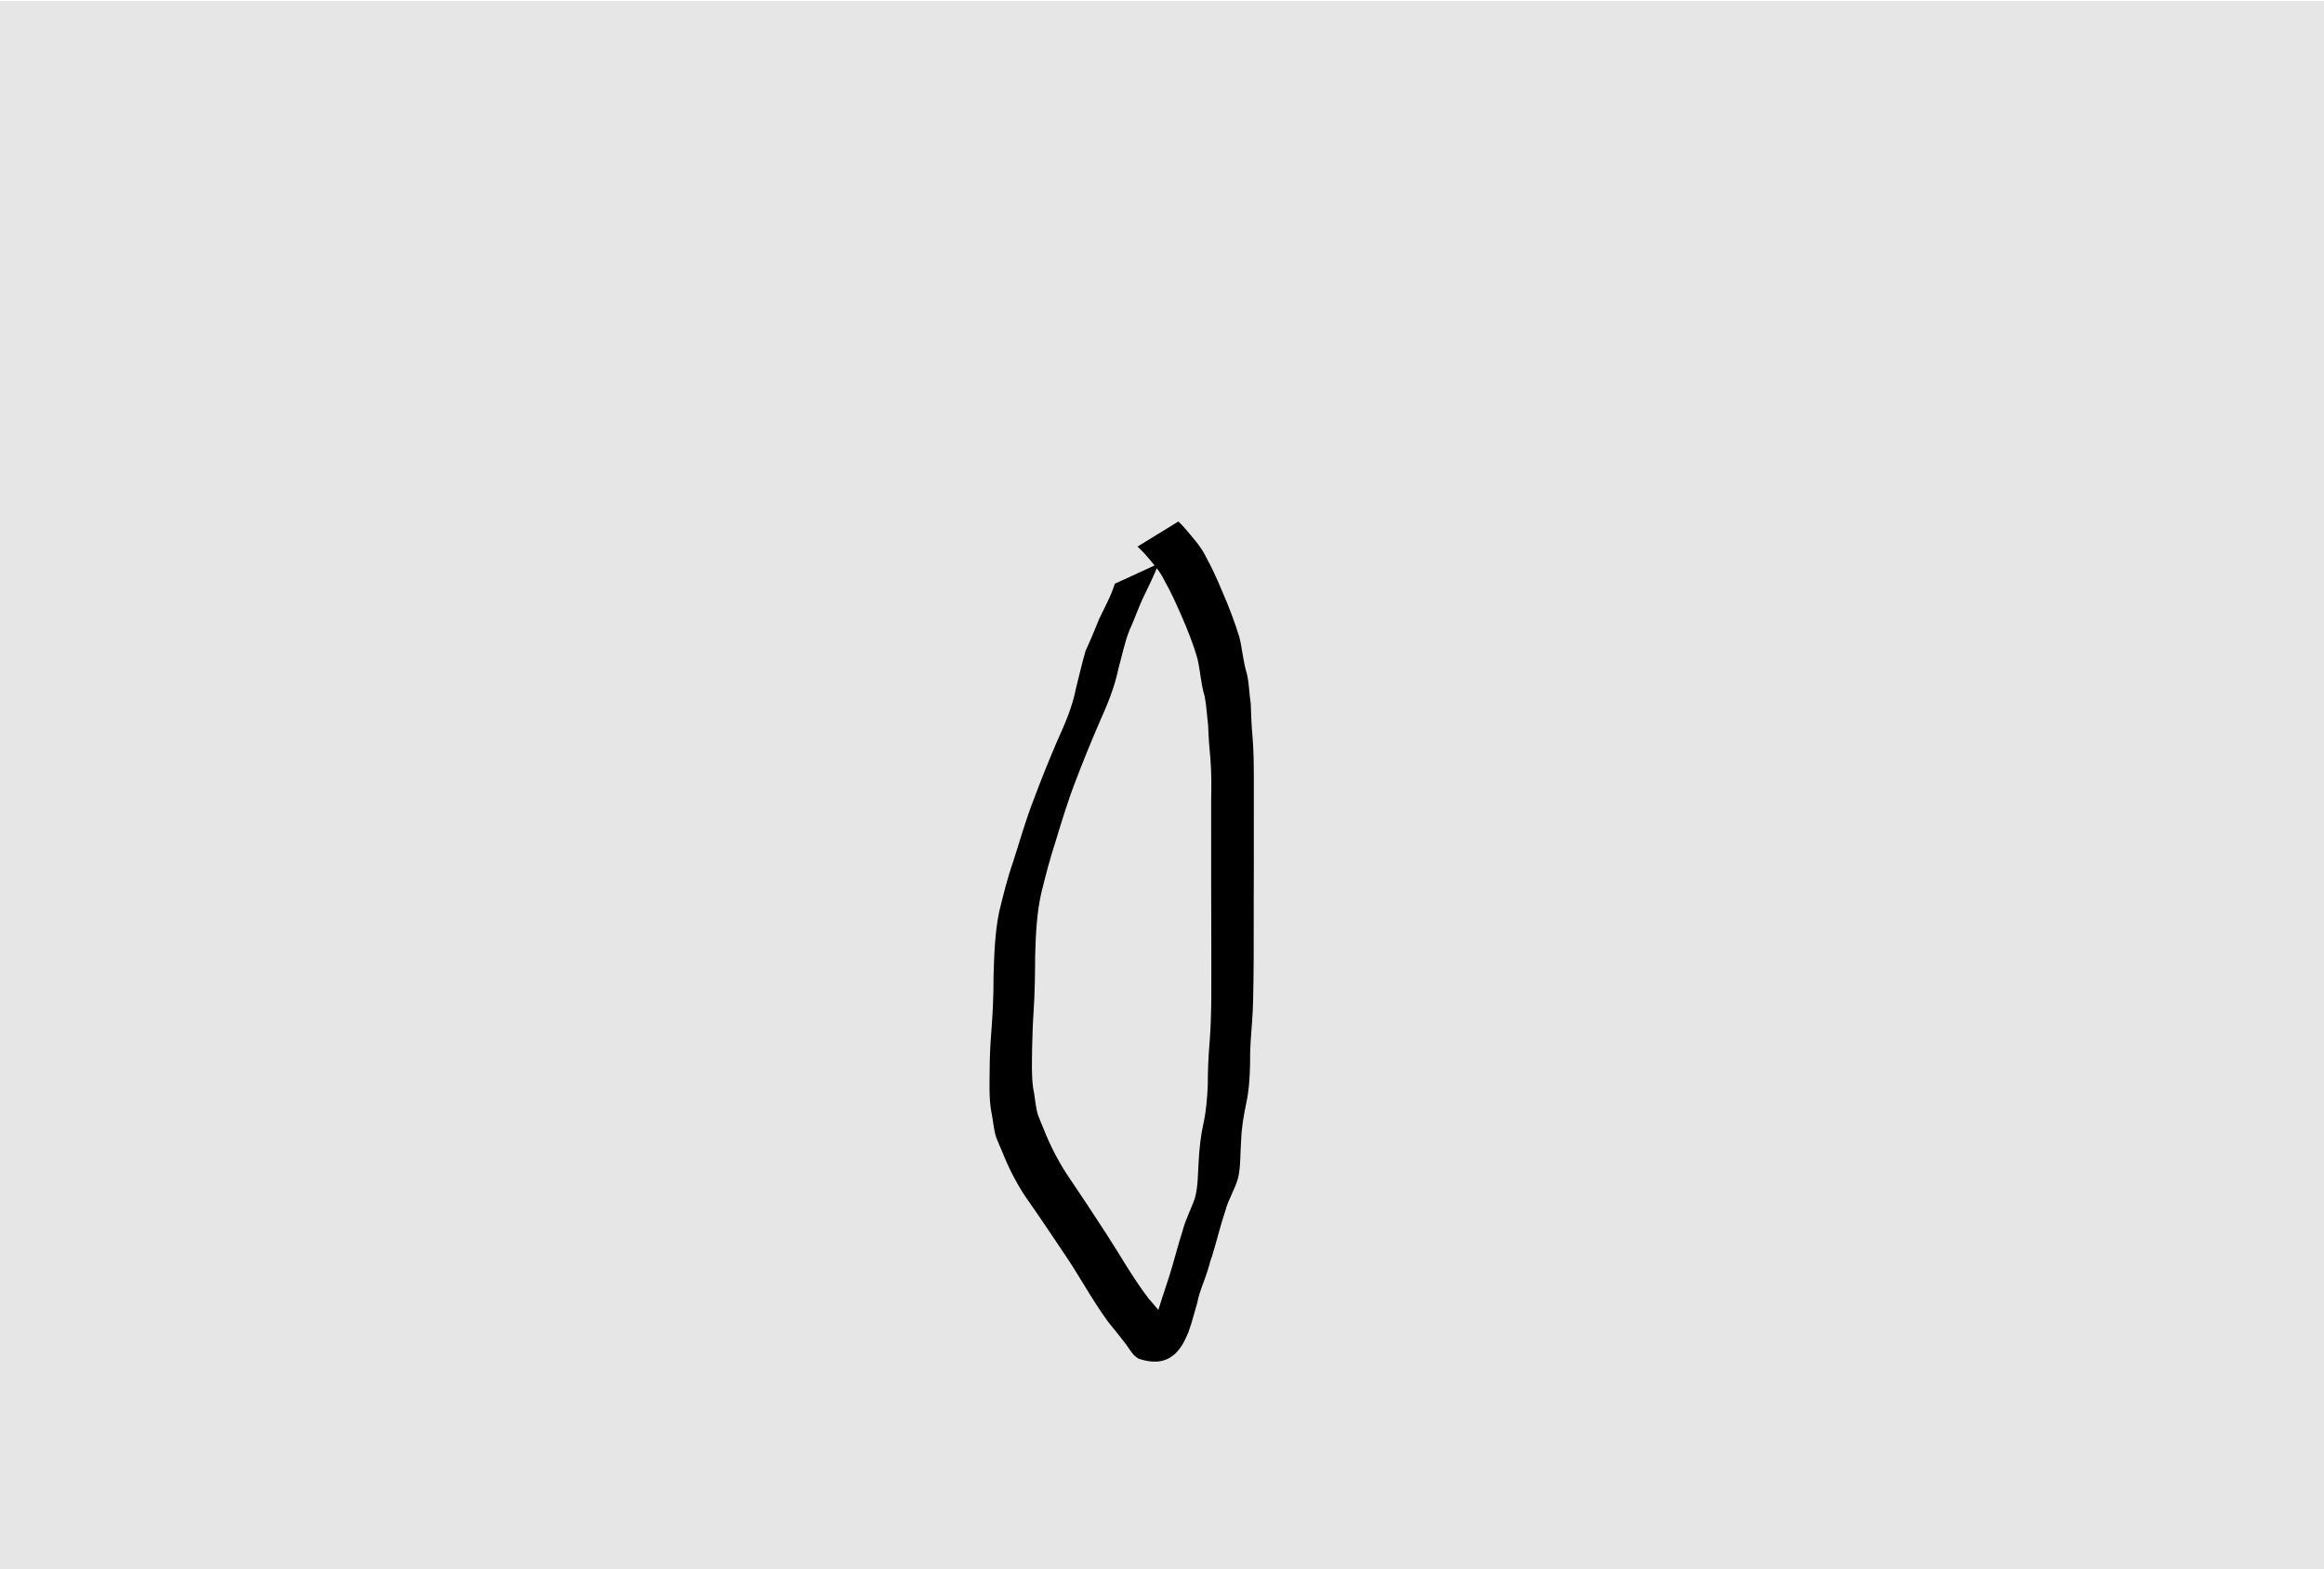
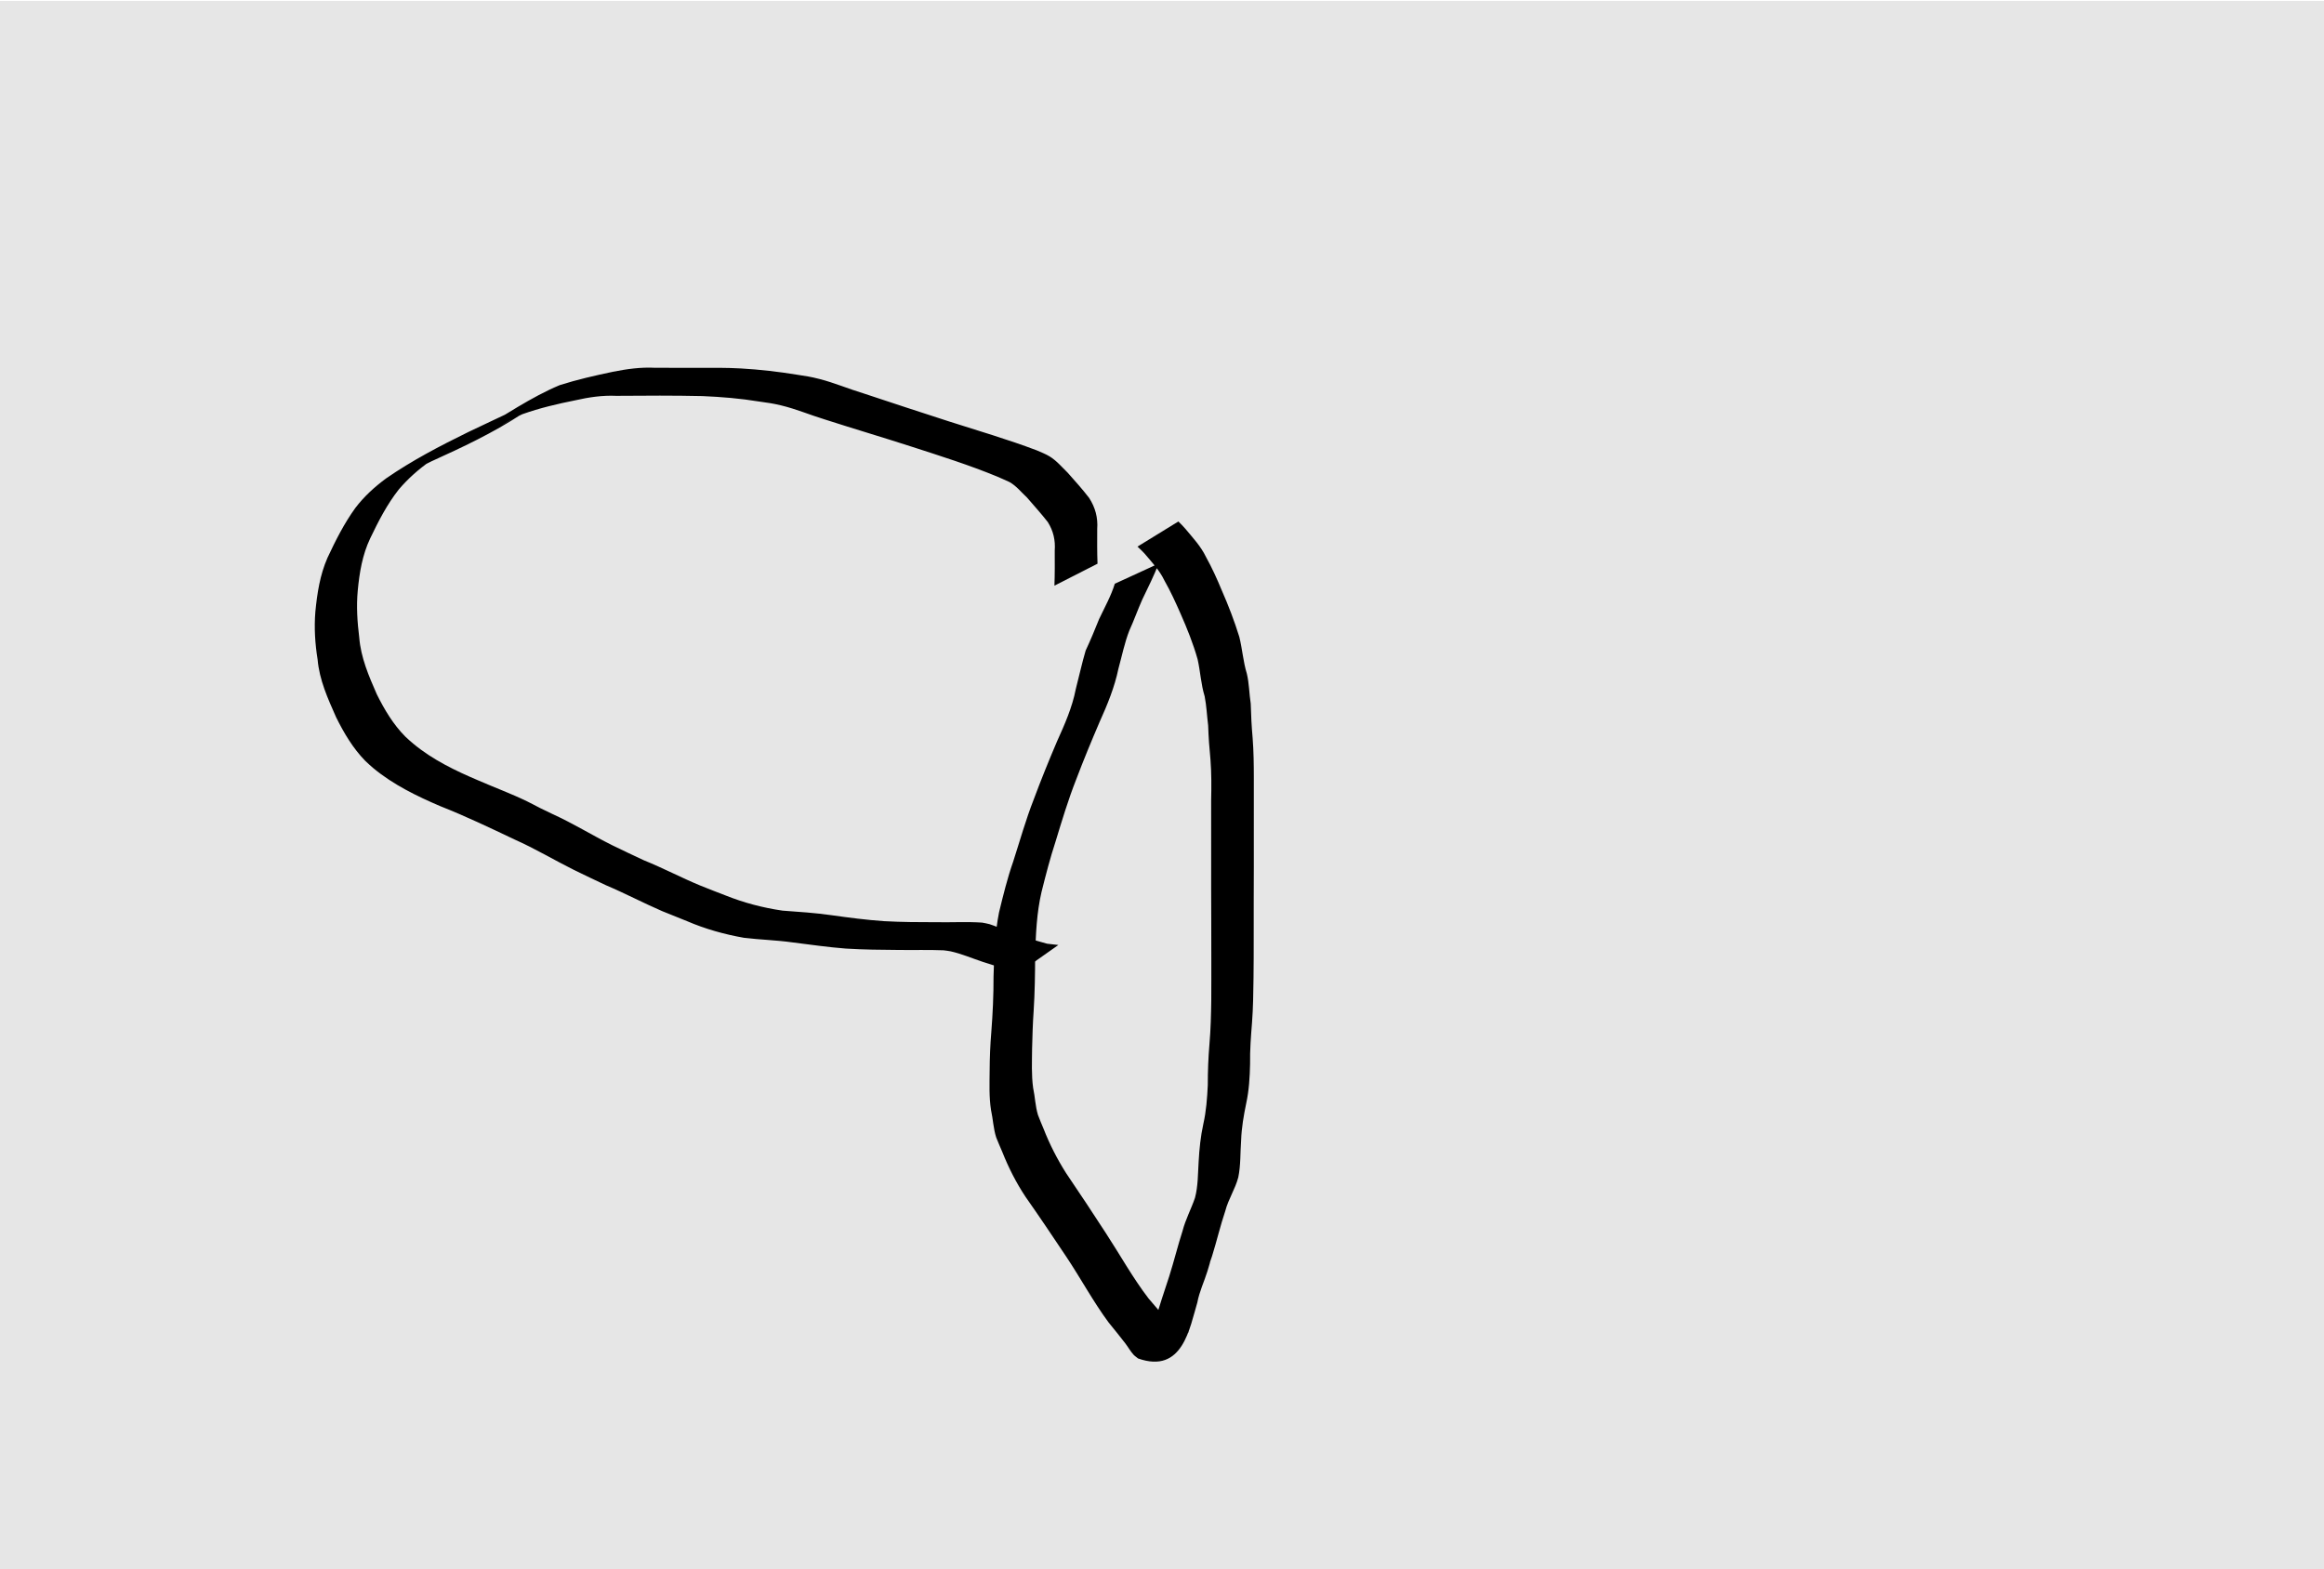
<svg xmlns="http://www.w3.org/2000/svg" width="720px" height="486px" viewBox="0 0 720 486" id="SVGRoot" version="1.1">
  <defs id="defs3338" />
  <g id="layer1" style="display:inline">
    <rect style="fill:#e6e6e6" id="rect3354" width="728.571" height="497.143" x="-2.857" y="0.286" />
    <path style="fill:#000000" id="path3375" d="m 358.98,174.615 c -1.498,3.794 -3.302,7.452 -5.079,11.12 -1.426,3.188 -2.576,6.482 -4.029,9.658 -1.49,3.809 -2.279,7.846 -3.369,11.781 -1.196,5.758 -3.429,11.186 -5.839,16.523 -2.527,5.902 -4.989,11.831 -7.259,17.837 -2.481,6.307 -4.422,12.784 -6.398,19.258 -1.679,5.128 -3.025,10.345 -4.329,15.578 -1.507,6.457 -1.776,13.103 -1.98,19.704 -0.019,5.73 -0.099,11.444 -0.463,17.163 -0.273,3.918 -0.388,7.843 -0.484,11.768 -0.025,4.023 -0.225,8.047 0.32,12.042 0.604,2.788 0.667,5.705 1.512,8.443 0.188,0.61 1.516,3.752 1.728,4.261 1.884,4.818 4.216,9.378 6.982,13.742 4.171,6.156 8.282,12.352 12.325,18.593 4.415,6.759 8.335,13.879 13.26,20.287 1.836,2.095 3.631,4.232 5.362,6.415 0.893,1.126 1.579,2.43 2.614,3.427 0.35,0.337 0.83,0.506 1.245,0.758 5.134,-0.775 5.753,-0.986 -10.842,5.977 -0.567,0.238 0.722,-1.003 0.991,-1.556 1.151,-2.374 1.747,-5.059 2.488,-7.577 1.3,-4.852 2.964,-9.597 4.504,-14.377 1.481,-4.657 2.631,-9.405 4.129,-14.058 0.916,-3.548 2.672,-6.782 3.848,-10.233 0.977,-3.669 0.893,-7.496 1.136,-11.256 0.214,-3.934 0.615,-7.808 1.455,-11.656 0.896,-3.945 1.179,-7.978 1.377,-12.006 -0.006,-4.298 0.161,-8.573 0.525,-12.854 0.39,-4.53 0.497,-9.076 0.554,-13.62 0.035,-4.221 0.005,-8.442 0.015,-12.663 0.012,-4.034 -0.009,-8.068 -0.021,-12.101 -0.018,-3.259 -0.034,-6.518 -0.03,-9.777 -0.026,-2.94 -0.011,-5.879 0.002,-8.819 0.002,-3.107 -0.008,-6.215 -0.002,-9.322 -0.002,-3.041 -0.009,-6.082 -0.002,-9.124 0.095,-4.181 0.114,-8.35 -0.204,-12.521 -0.354,-3.543 -0.607,-7.095 -0.724,-10.654 -0.382,-3.003 -0.496,-6.058 -1.081,-9.029 -1.151,-3.744 -1.327,-7.668 -2.184,-11.472 -1.358,-4.819 -3.229,-9.476 -5.247,-14.052 -1.544,-3.508 -3.114,-6.981 -5.014,-10.31 -1.532,-3.234 -3.994,-5.824 -6.288,-8.518 -1.38,-1.398 -0.688,-0.721 -2.074,-2.034 0,0 12.66,-7.784 12.66,-7.784 l 0,0 c 1.411,1.401 0.708,0.672 2.105,2.191 2.317,2.791 4.842,5.451 6.428,8.755 1.891,3.396 3.477,6.911 4.962,10.506 2.051,4.654 3.87,9.423 5.38,14.281 0.952,3.778 1.19,7.682 2.341,11.417 0.732,3.032 0.722,6.196 1.202,9.279 0.096,3.554 0.268,7.104 0.591,10.645 0.324,4.184 0.371,8.367 0.371,12.563 0.007,3.042 -2.4e-4,6.084 -0.002,9.125 0.006,3.108 -0.004,6.216 -0.002,9.325 0.012,2.939 0.027,5.878 0.002,8.817 0.004,3.269 -0.012,6.537 -0.028,9.806 -0.01,4.039 -0.026,8.078 -0.009,12.117 0.013,4.236 -0.01,8.472 -0.06,12.708 -0.062,4.563 -0.11,9.132 -0.458,13.684 -0.336,4.27 -0.675,8.528 -0.604,12.817 -0.087,4.094 -0.321,8.185 -1.189,12.2 -0.788,3.808 -1.451,7.587 -1.584,11.491 -0.293,3.831 -0.096,7.712 -0.886,11.495 -0.938,3.603 -3.069,6.735 -4.008,10.353 -1.56,4.635 -2.663,9.389 -4.116,14.055 -2.336,6.871 0.741,-2.33 -1.438,4.684 -1.005,3.234 -2.499,6.317 -3.118,9.67 -2.352,7.731 -4.483,22.261 -18.362,17.35 -0.473,-0.394 -1.002,-0.73 -1.419,-1.183 -0.957,-1.039 -1.63,-2.308 -2.488,-3.43 -1.695,-2.219 -3.467,-4.382 -5.228,-6.548 -4.817,-6.525 -8.657,-13.712 -13.164,-20.45 -4.131,-6.193 -8.286,-12.37 -12.561,-18.464 -2.91,-4.381 -5.262,-9.019 -7.204,-13.911 -0.183,-0.427 -1.736,-4.024 -1.879,-4.467 -0.892,-2.755 -0.994,-5.711 -1.615,-8.524 -0.634,-4.064 -0.456,-8.152 -0.424,-12.254 0.021,-3.964 0.182,-7.922 0.512,-11.873 0.441,-5.732 0.712,-11.46 0.69,-17.212 0.199,-6.66 0.394,-13.357 1.707,-19.911 1.288,-5.284 2.571,-10.561 4.373,-15.7 2.087,-6.464 3.905,-13.012 6.396,-19.344 2.247,-6.029 4.66,-11.99 7.185,-17.908 2.374,-5.25 4.732,-10.568 5.827,-16.259 1.04,-3.968 1.89,-7.982 3.057,-11.913 1.503,-3.201 2.844,-6.45 4.158,-9.735 1.697,-3.612 3.695,-7.131 4.871,-10.959 0,0 13.599,-6.249 13.599,-6.249 z" />
+     <path style="fill:#000000" id="path3379" d="m 326.676,181.468 c 0.129,-3.622 0.113,-7.247 0.093,-10.871 0.234,-3.242 -0.439,-6.115 -2.152,-8.844 -2.051,-2.625 -4.292,-5.1 -6.469,-7.623 -1.756,-1.615 -3.273,-3.586 -5.387,-4.766 -0.321,-0.179 -3.681,-1.639 -3.851,-1.713 -8.646,-3.567 -17.575,-6.375 -26.467,-9.251 -8.943,-2.89 -17.958,-5.556 -26.903,-8.433 -4.531,-1.379 -8.898,-3.244 -13.513,-4.349 -2.914,-0.698 -3.906,-0.775 -6.883,-1.213 -5.797,-0.951 -11.651,-1.433 -17.516,-1.682 -4.4,-0.116 -8.803,-0.119 -13.204,-0.142 -4.5,4e-4 -9,0.033 -13.5,0.065 -4.279,-0.201 -8.512,0.432 -12.671,1.382 -5.566,1.109 -11.078,2.404 -16.428,4.31 -0.691,0.331 -1.389,0.648 -2.073,0.994 -0.667,0.338 -1.328,0.69 -1.98,1.057 -0.688,0.387 -2.723,1.596 -2.038,1.204 20.282,-11.581 10.234,-5.839 5.8,-3.226 -8.837,5.804 -18.329,10.239 -27.903,14.588 -2.321,1.119 -4.6,2.329 -6.874,3.54 -0.709,0.377 -2.806,1.562 -2.111,1.161 11.916,-6.864 13.772,-8.132 8.663,-4.791 -3.612,2.502 -6.889,5.427 -9.739,8.765 -3.655,4.626 -6.34,9.89 -8.879,15.18 -2.428,5.096 -3.338,10.639 -3.858,16.205 -0.459,4.837 -0.132,9.694 0.462,14.502 0.498,6.245 2.952,11.908 5.43,17.572 2.347,4.737 5.133,9.429 8.901,13.195 0.755,0.755 1.596,1.419 2.394,2.128 6.027,5.018 13.134,8.426 20.308,11.46 4.976,2.168 10.083,4.045 14.969,6.42 1.307,0.635 2.583,1.331 3.874,1.997 1.38,0.667 2.76,1.335 4.14,2.002 6.267,2.847 12.125,6.487 18.275,9.56 3.262,1.63 6.588,3.126 9.878,4.699 5.947,2.395 11.621,5.407 17.544,7.853 2.558,1.056 5.155,2.014 7.73,3.028 5.706,2.282 11.641,3.847 17.716,4.723 5.063,0.364 10.094,0.698 15.124,1.41 5.434,0.763 10.864,1.477 16.341,1.852 5.442,0.307 10.895,0.322 16.344,0.325 4.672,0.081 9.351,-0.192 14.015,0.123 0.768,0.162 1.552,0.265 2.305,0.487 1.079,0.318 5.145,1.967 5.955,2.274 3.905,1.479 7.834,2.679 11.861,3.774 1.164,0.133 2.329,0.267 3.493,0.4 0,0 -11.8,8.316 -11.8,8.316 l 0,0 c -1.17,-0.205 -2.339,-0.41 -3.509,-0.616 -3.859,-1.115 -4.162,-1.163 -8.042,-2.447 -3.299,-1.092 -6.59,-2.522 -9.993,-3.281 -0.73,-0.163 -1.479,-0.217 -2.219,-0.326 -4.634,-0.189 -9.275,-0.042 -13.912,-0.107 -5.459,-0.044 -10.923,-0.084 -16.373,-0.427 -5.506,-0.425 -10.962,-1.221 -16.44,-1.904 -5.028,-0.719 -10.088,-0.827 -15.126,-1.44 -6.055,-1.068 -11.98,-2.723 -17.639,-5.16 -0.844,-0.338 -6.954,-2.778 -7.718,-3.109 -5.853,-2.53 -11.502,-5.522 -17.377,-8.007 -3.302,-1.582 -6.632,-3.106 -9.908,-4.74 -6.164,-3.074 -12.084,-6.628 -18.387,-9.426 -7.598,-3.606 -15.179,-7.236 -23.009,-10.325 -7.323,-3.131 -14.548,-6.642 -20.728,-11.75 -0.838,-0.755 -1.725,-1.459 -2.515,-2.264 -3.83,-3.901 -6.684,-8.732 -9.085,-13.597 -2.548,-5.76 -5.174,-11.509 -5.715,-17.867 -0.791,-4.876 -1.1,-9.839 -0.694,-14.772 0.55,-5.705 1.427,-11.428 3.752,-16.716 2.495,-5.35 5.17,-10.649 8.634,-15.45 2.694,-3.541 5.954,-6.518 9.535,-9.158 8.01,-5.543 16.716,-10.078 25.456,-14.361 5.23,-2.374 25.223,-12.388 2.83,-0.265 8.438,-4.847 16.492,-10.497 25.487,-14.264 5.408,-1.727 10.934,-2.978 16.488,-4.144 4.292,-0.86 8.606,-1.464 12.998,-1.24 4.458,0.023 8.915,0.039 13.373,0.029 4.425,-0.026 8.854,-0.07 13.275,0.18 5.835,0.329 11.644,1.005 17.412,1.94 3.087,0.497 3.988,0.569 7.004,1.343 4.596,1.179 8.968,3.061 13.508,4.422 8.834,2.908 17.65,5.868 26.511,8.693 9.079,2.904 18.243,5.581 27.164,8.952 1.271,0.549 2.89,1.189 4.085,1.924 2.148,1.321 3.798,3.314 5.587,5.052 2.261,2.55 4.551,5.088 6.624,7.792 1.894,2.938 2.759,6.083 2.502,9.608 -0.019,3.592 -0.038,7.186 0.093,10.776 0,0 -13.348,6.801 -13.348,6.801 z" />
  </g>
  <g id="layer3" />
</svg>
